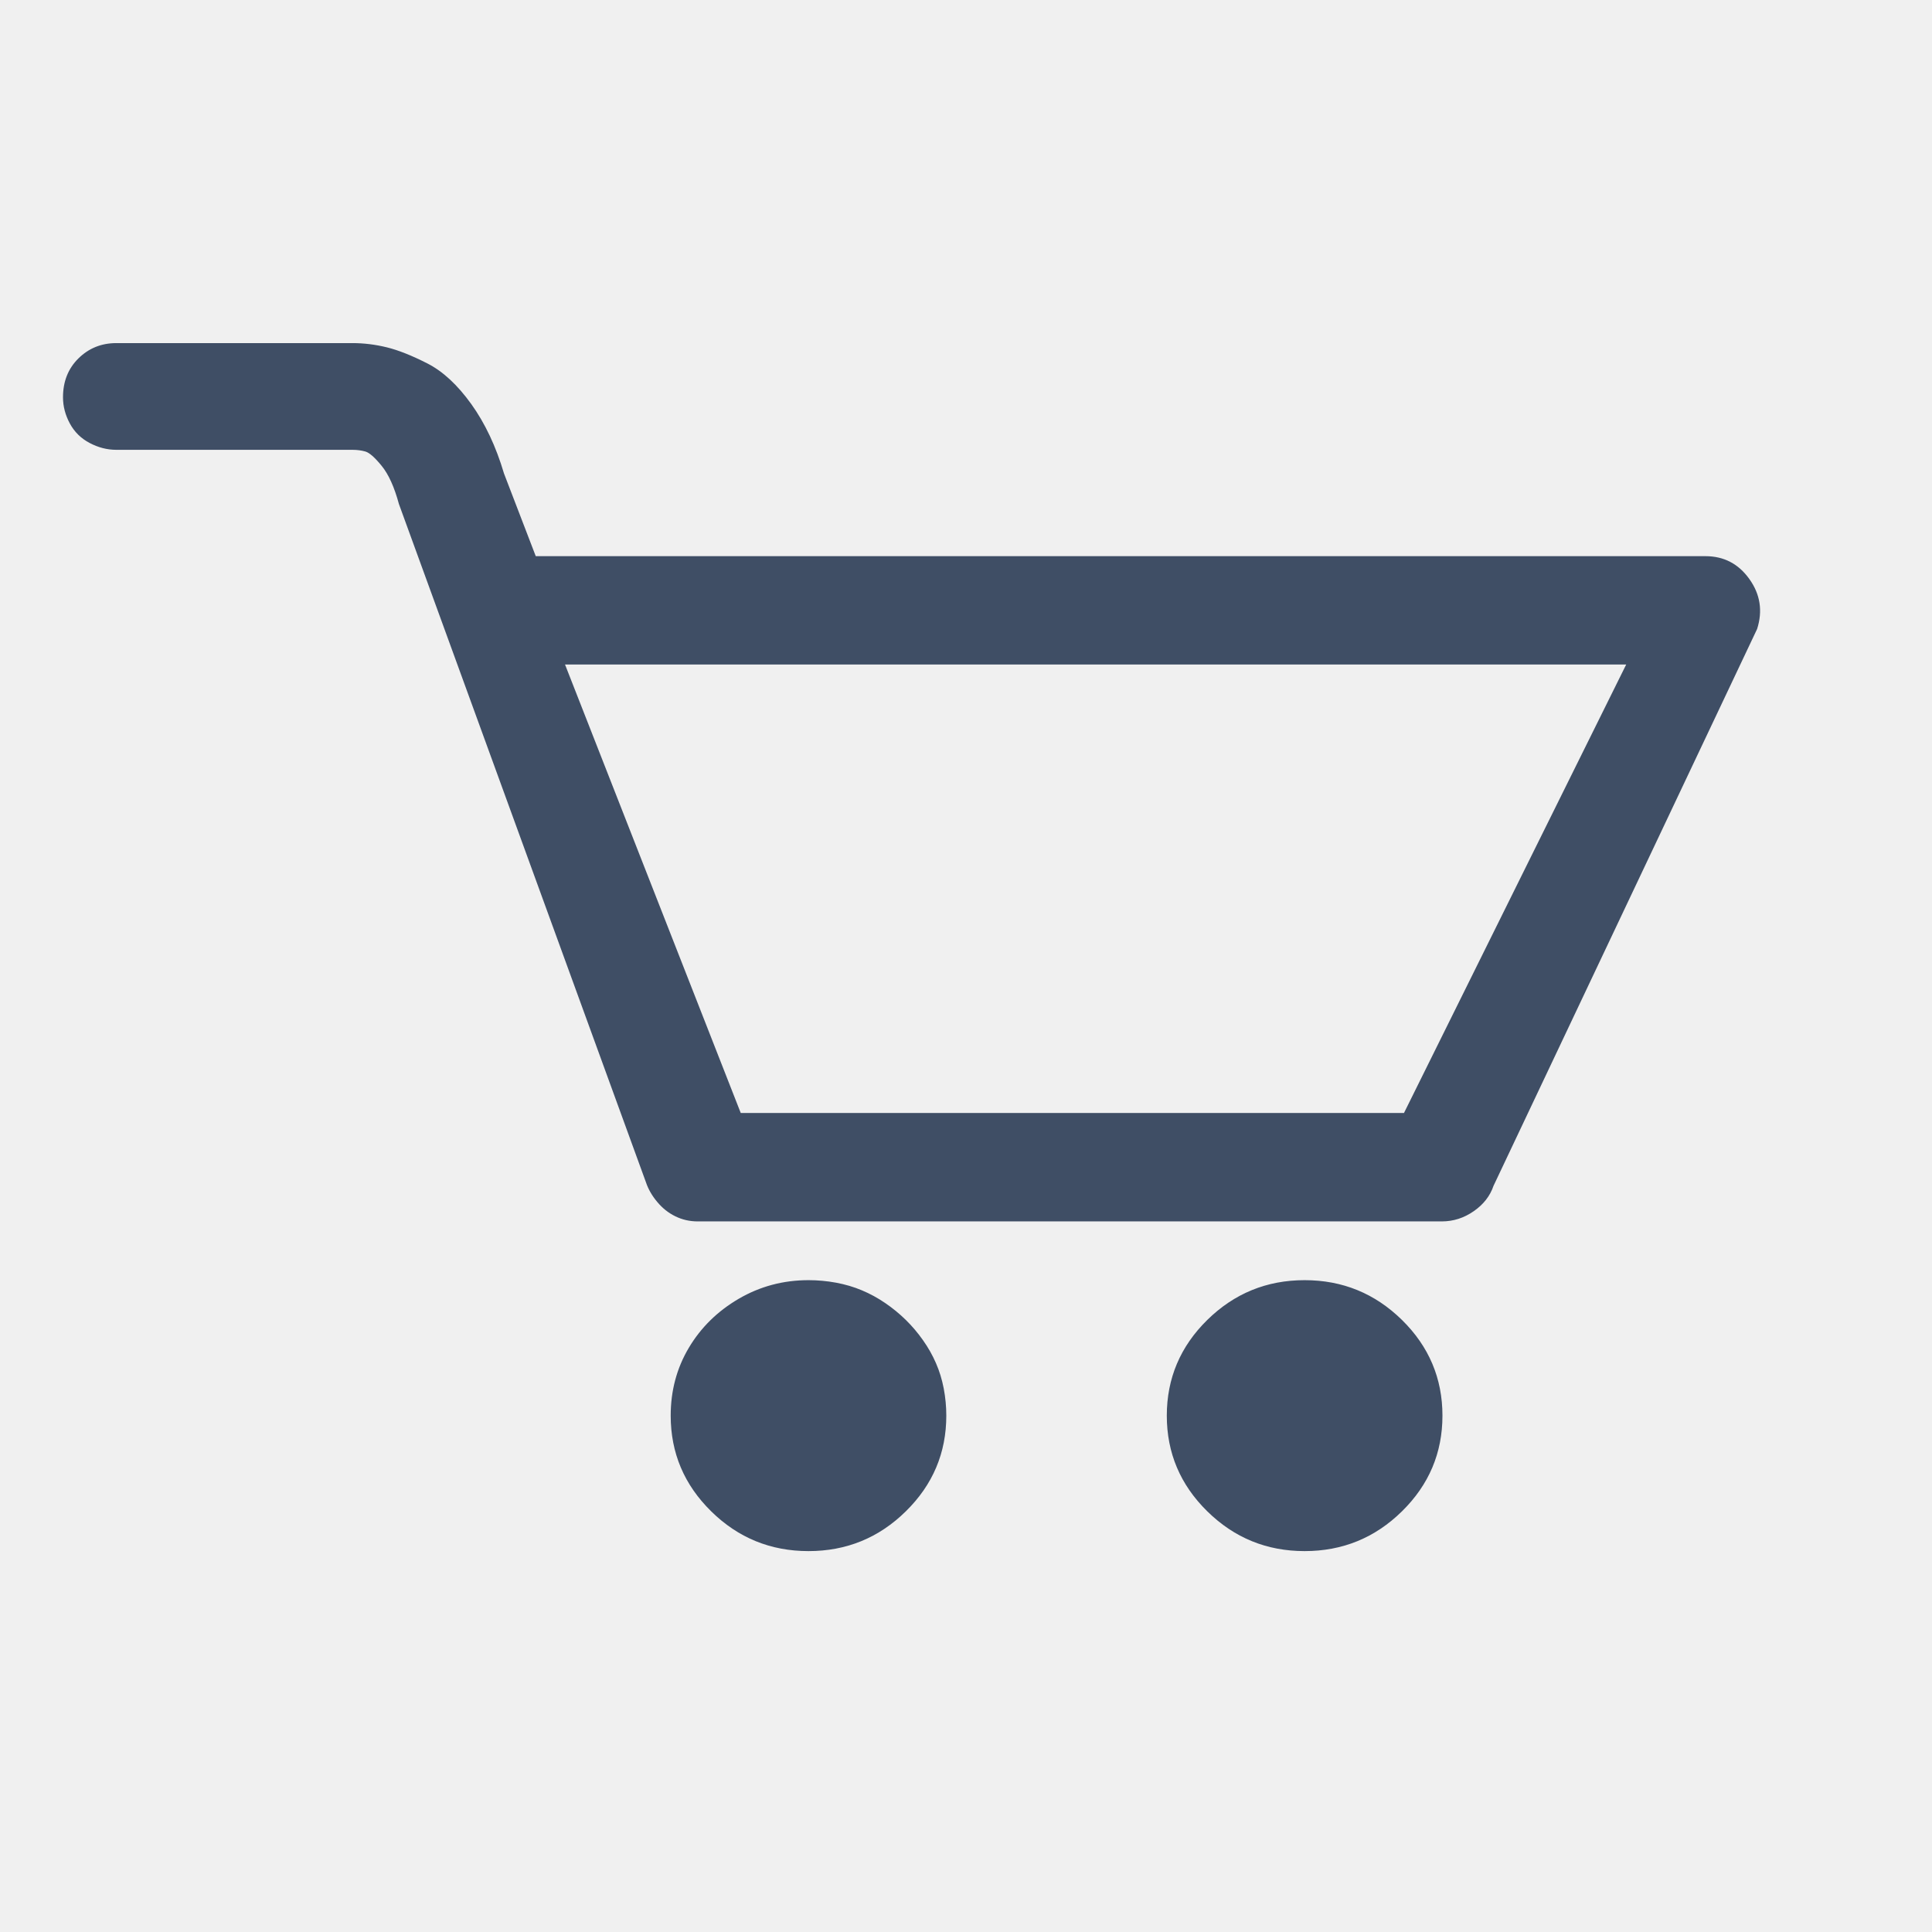
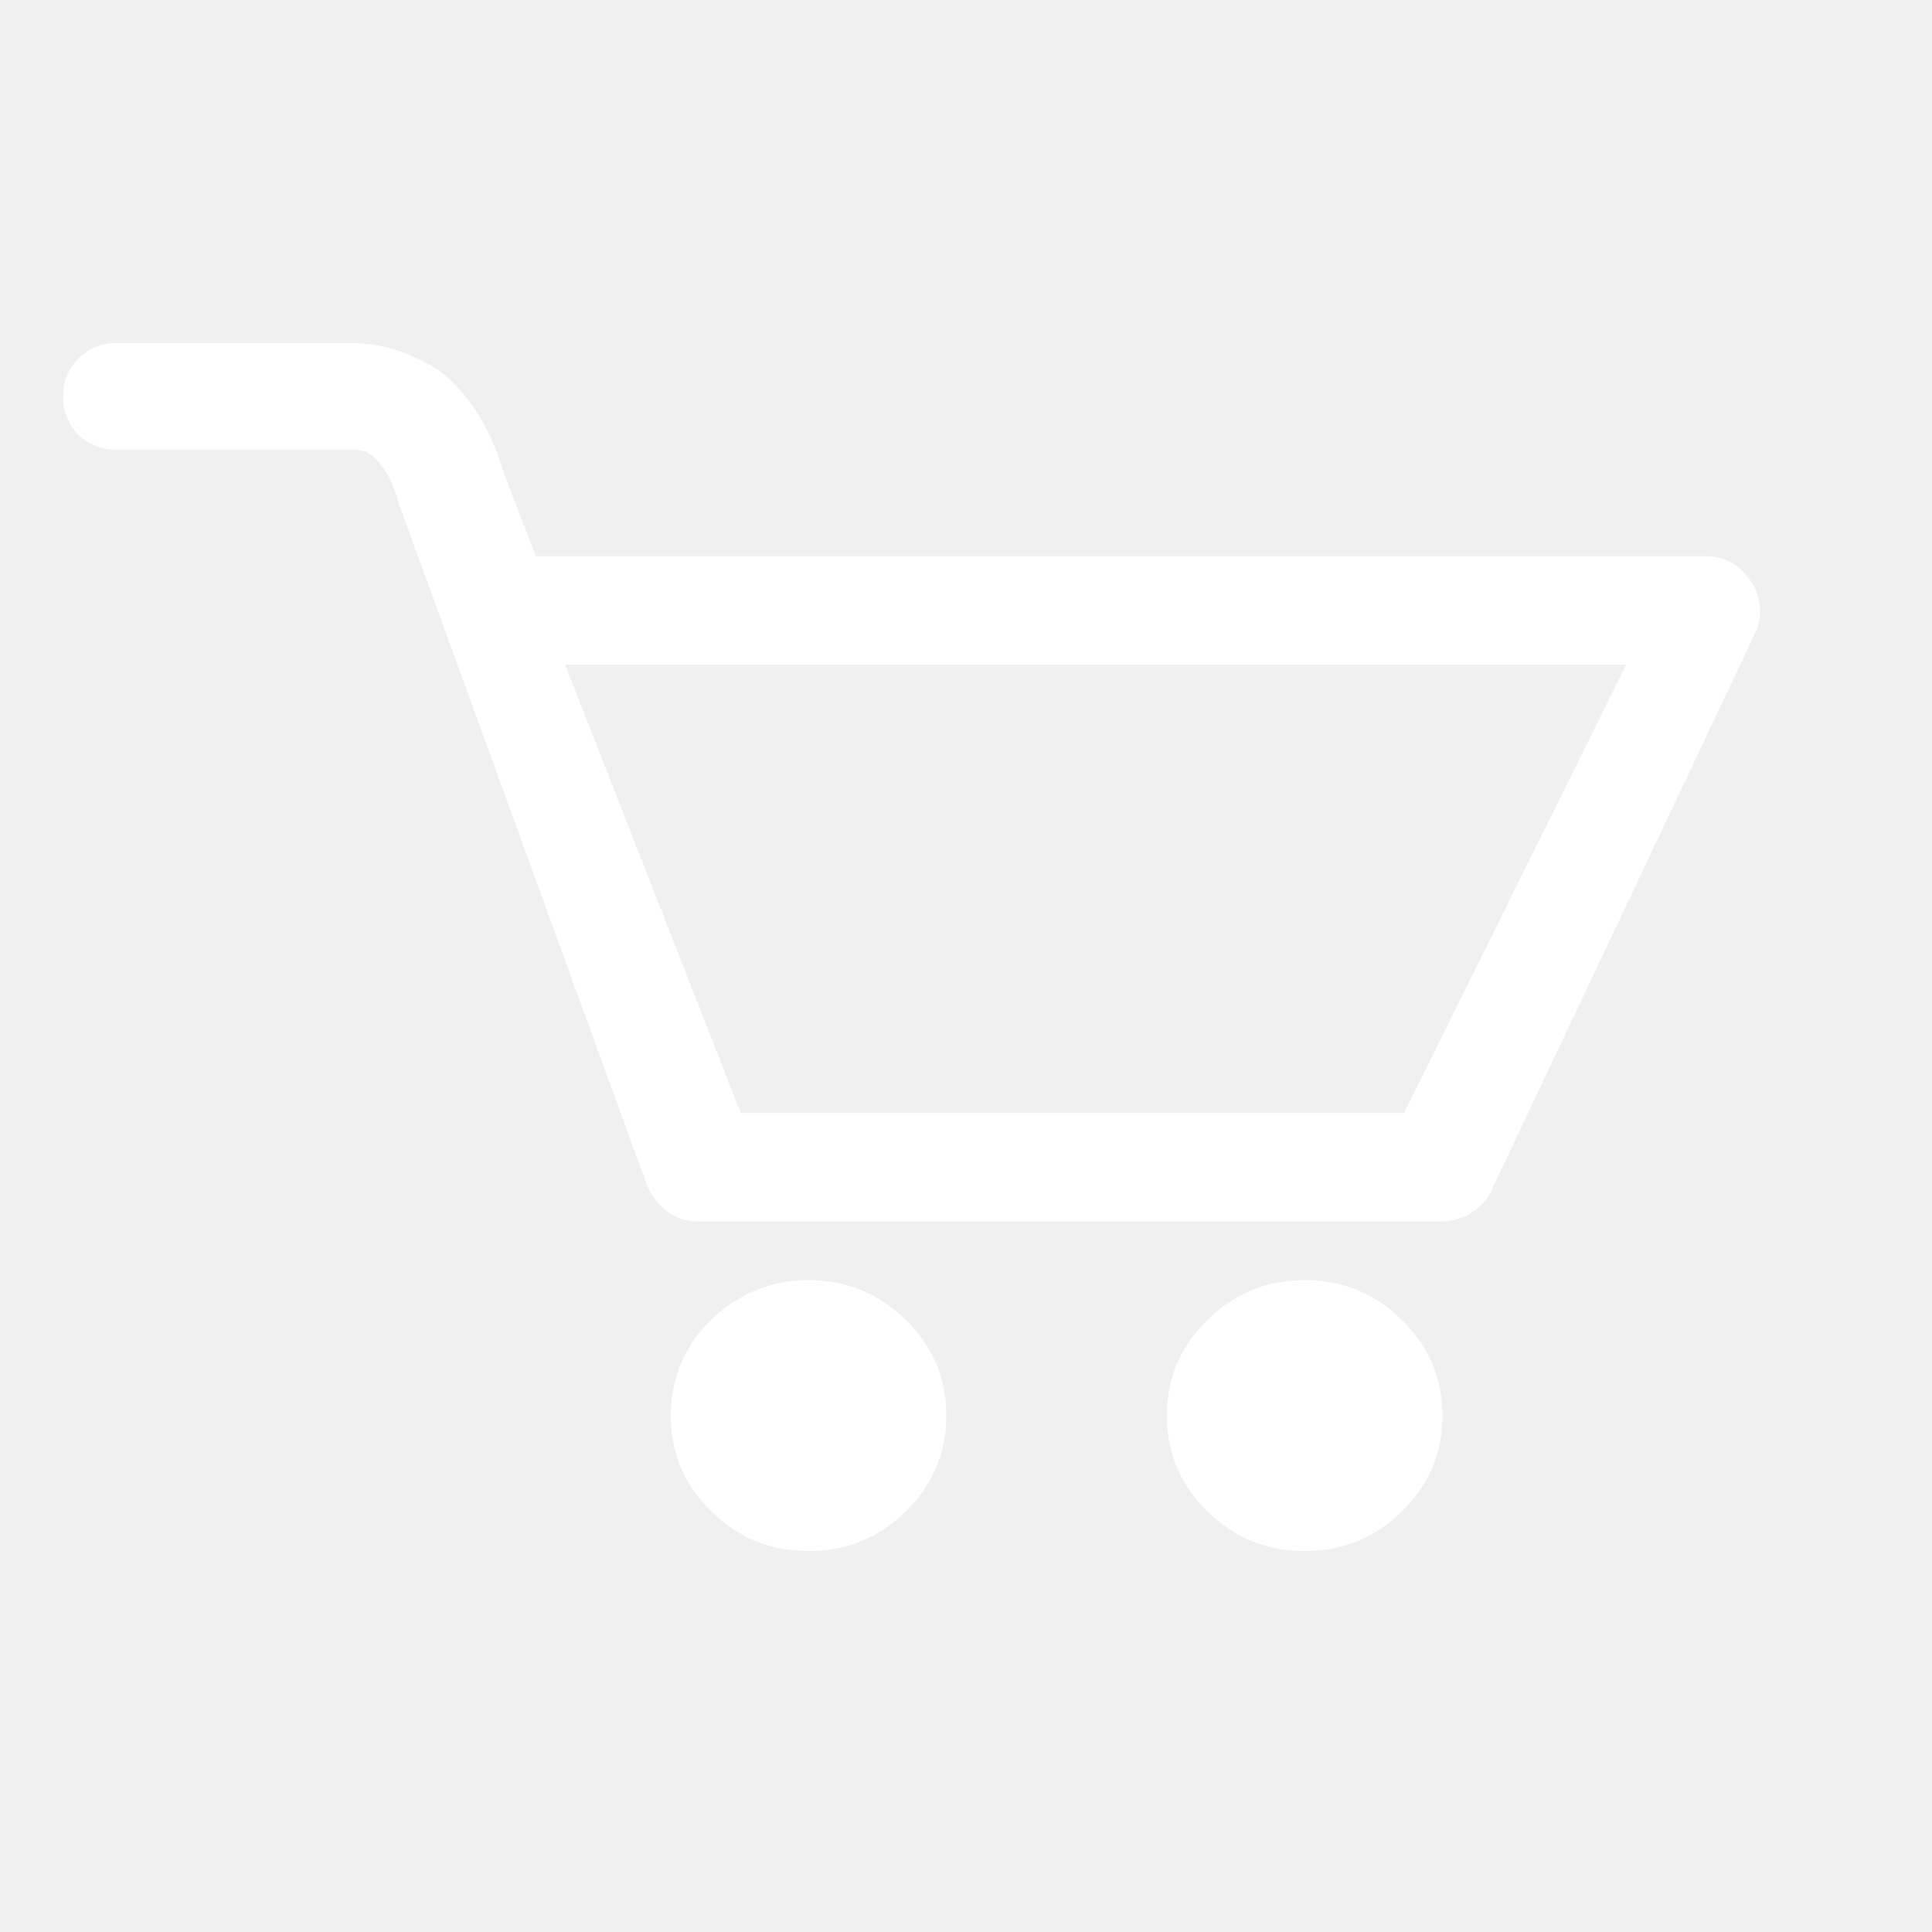
- <svg xmlns="http://www.w3.org/2000/svg" width="46" height="46" viewBox="0 0 46 46" fill="none">
-   <path d="M41.651 13.786C41.392 13.423 41.043 13.242 40.605 13.242H12.756L12 11.274C11.809 10.629 11.549 10.078 11.221 9.621C10.893 9.164 10.544 8.841 10.175 8.653C9.806 8.465 9.484 8.337 9.211 8.27C8.938 8.203 8.664 8.169 8.391 8.169H2.771C2.416 8.169 2.115 8.29 1.869 8.532C1.623 8.774 1.5 9.083 1.5 9.46C1.5 9.675 1.555 9.883 1.664 10.085C1.773 10.286 1.931 10.441 2.136 10.548C2.341 10.656 2.553 10.71 2.771 10.71H8.391C8.5 10.71 8.603 10.723 8.698 10.75C8.794 10.777 8.924 10.891 9.088 11.093C9.252 11.294 9.389 11.597 9.498 12L15.381 28.153C15.435 28.314 15.524 28.469 15.648 28.617C15.771 28.765 15.914 28.879 16.078 28.959C16.242 29.04 16.42 29.081 16.611 29.081H34.33C34.603 29.081 34.856 29 35.089 28.838C35.321 28.677 35.478 28.476 35.56 28.234L41.836 14.976C41.973 14.546 41.911 14.149 41.651 13.786ZM33.428 26.5H17.637L13.453 15.822H38.719L33.428 26.5ZM31.062 30.48C30.16 30.48 29.388 30.796 28.745 31.427C28.102 32.059 27.781 32.819 27.781 33.706C27.781 34.593 28.102 35.352 28.745 35.984C29.388 36.616 30.16 36.931 31.062 36.931C31.965 36.931 32.737 36.616 33.38 35.984C34.023 35.352 34.344 34.593 34.344 33.706C34.344 32.819 34.023 32.059 33.38 31.427C32.737 30.796 31.965 30.48 31.062 30.48ZM19.25 30.48C18.648 30.48 18.095 30.628 17.589 30.923C17.083 31.219 16.686 31.609 16.399 32.093C16.112 32.577 15.969 33.114 15.969 33.706C15.969 34.593 16.29 35.352 16.933 35.984C17.575 36.616 18.348 36.931 19.25 36.931C20.152 36.931 20.925 36.616 21.567 35.984C22.21 35.352 22.531 34.593 22.531 33.706C22.531 33.491 22.511 33.276 22.47 33.06C22.429 32.845 22.367 32.644 22.285 32.456C22.203 32.267 22.101 32.086 21.977 31.911C21.855 31.737 21.718 31.575 21.567 31.427C21.417 31.28 21.253 31.145 21.075 31.024C20.898 30.903 20.713 30.802 20.521 30.722C20.33 30.641 20.125 30.581 19.906 30.54C19.688 30.5 19.469 30.48 19.25 30.48Z" fill="#3F4E65" />
+ <svg xmlns="http://www.w3.org/2000/svg" width="27" height="27" viewBox="0 0 27 27" fill="none">
+   <path d="M24.448 8.092C24.296 7.879 24.091 7.773 23.834 7.773H7.488L7.044 6.618C6.932 6.239 6.779 5.915 6.586 5.647C6.394 5.379 6.189 5.19 5.973 5.079C5.756 4.969 5.567 4.894 5.407 4.854C5.246 4.815 5.086 4.795 4.925 4.795H1.627C1.419 4.795 1.242 4.866 1.098 5.008C0.953 5.15 0.881 5.332 0.881 5.553C0.881 5.679 0.913 5.801 0.977 5.919C1.041 6.038 1.134 6.128 1.254 6.192C1.374 6.255 1.499 6.286 1.627 6.286H4.925C4.99 6.286 5.05 6.294 5.106 6.31C5.162 6.326 5.238 6.393 5.335 6.511C5.431 6.629 5.511 6.807 5.575 7.044L9.028 16.525C9.06 16.619 9.113 16.71 9.185 16.797C9.257 16.884 9.341 16.951 9.438 16.998C9.534 17.046 9.638 17.069 9.751 17.069H20.151C20.311 17.069 20.46 17.022 20.596 16.927C20.733 16.832 20.825 16.714 20.873 16.572L24.556 8.79C24.637 8.538 24.6 8.305 24.448 8.092ZM19.621 15.555H10.352L7.897 9.287H22.727L19.621 15.555ZM18.233 17.89C17.703 17.89 17.25 18.076 16.873 18.447C16.495 18.817 16.307 19.263 16.307 19.784C16.307 20.305 16.495 20.75 16.873 21.121C17.25 21.492 17.703 21.677 18.233 21.677C18.762 21.677 19.216 21.492 19.593 21.121C19.97 20.75 20.159 20.305 20.159 19.784C20.159 19.263 19.97 18.817 19.593 18.447C19.216 18.076 18.762 17.89 18.233 17.89ZM11.299 17.89C10.946 17.89 10.621 17.977 10.324 18.151C10.027 18.325 9.795 18.553 9.626 18.837C9.458 19.121 9.373 19.437 9.373 19.784C9.373 20.305 9.562 20.75 9.939 21.121C10.316 21.492 10.77 21.677 11.299 21.677C11.829 21.677 12.282 21.492 12.659 21.121C13.037 20.75 13.225 20.305 13.225 19.784C13.225 19.658 13.213 19.532 13.189 19.405C13.165 19.279 13.129 19.161 13.081 19.05C13.033 18.94 12.973 18.833 12.9 18.731C12.828 18.628 12.748 18.534 12.659 18.447C12.571 18.36 12.475 18.281 12.371 18.21C12.266 18.139 12.158 18.08 12.046 18.033C11.933 17.985 11.813 17.95 11.684 17.926C11.556 17.902 11.428 17.89 11.299 17.89Z" fill="white" />
</svg>
